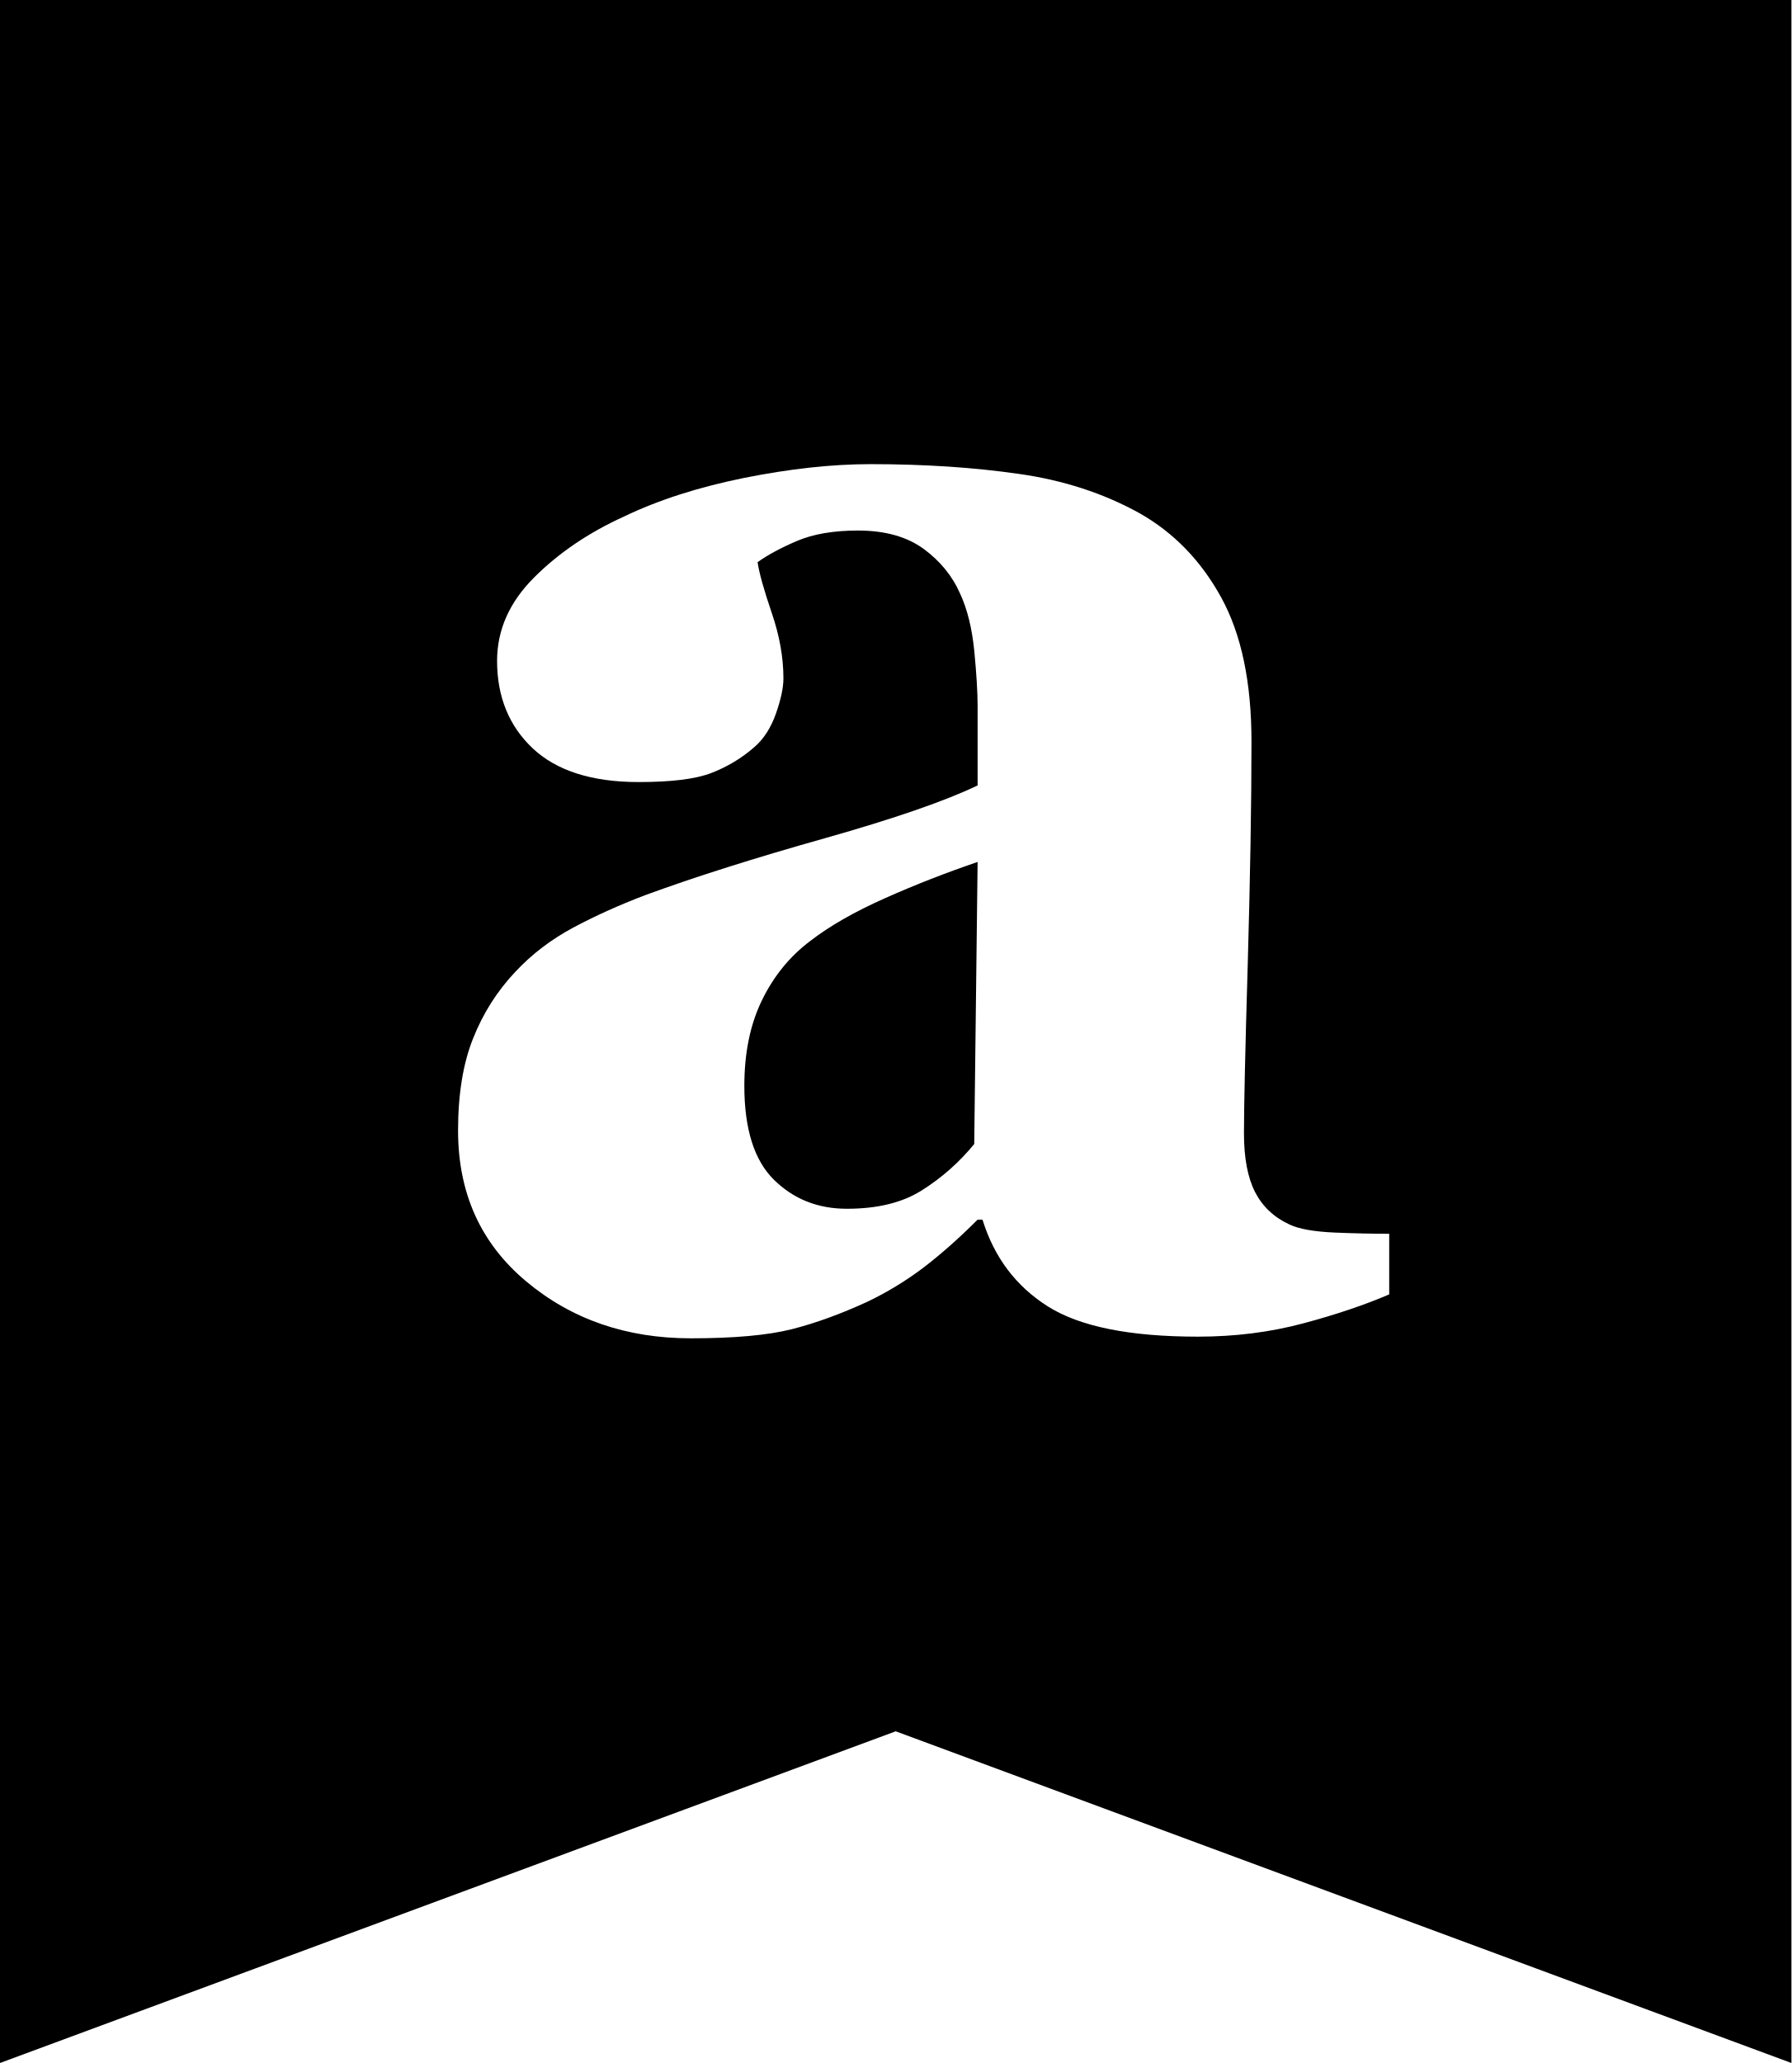
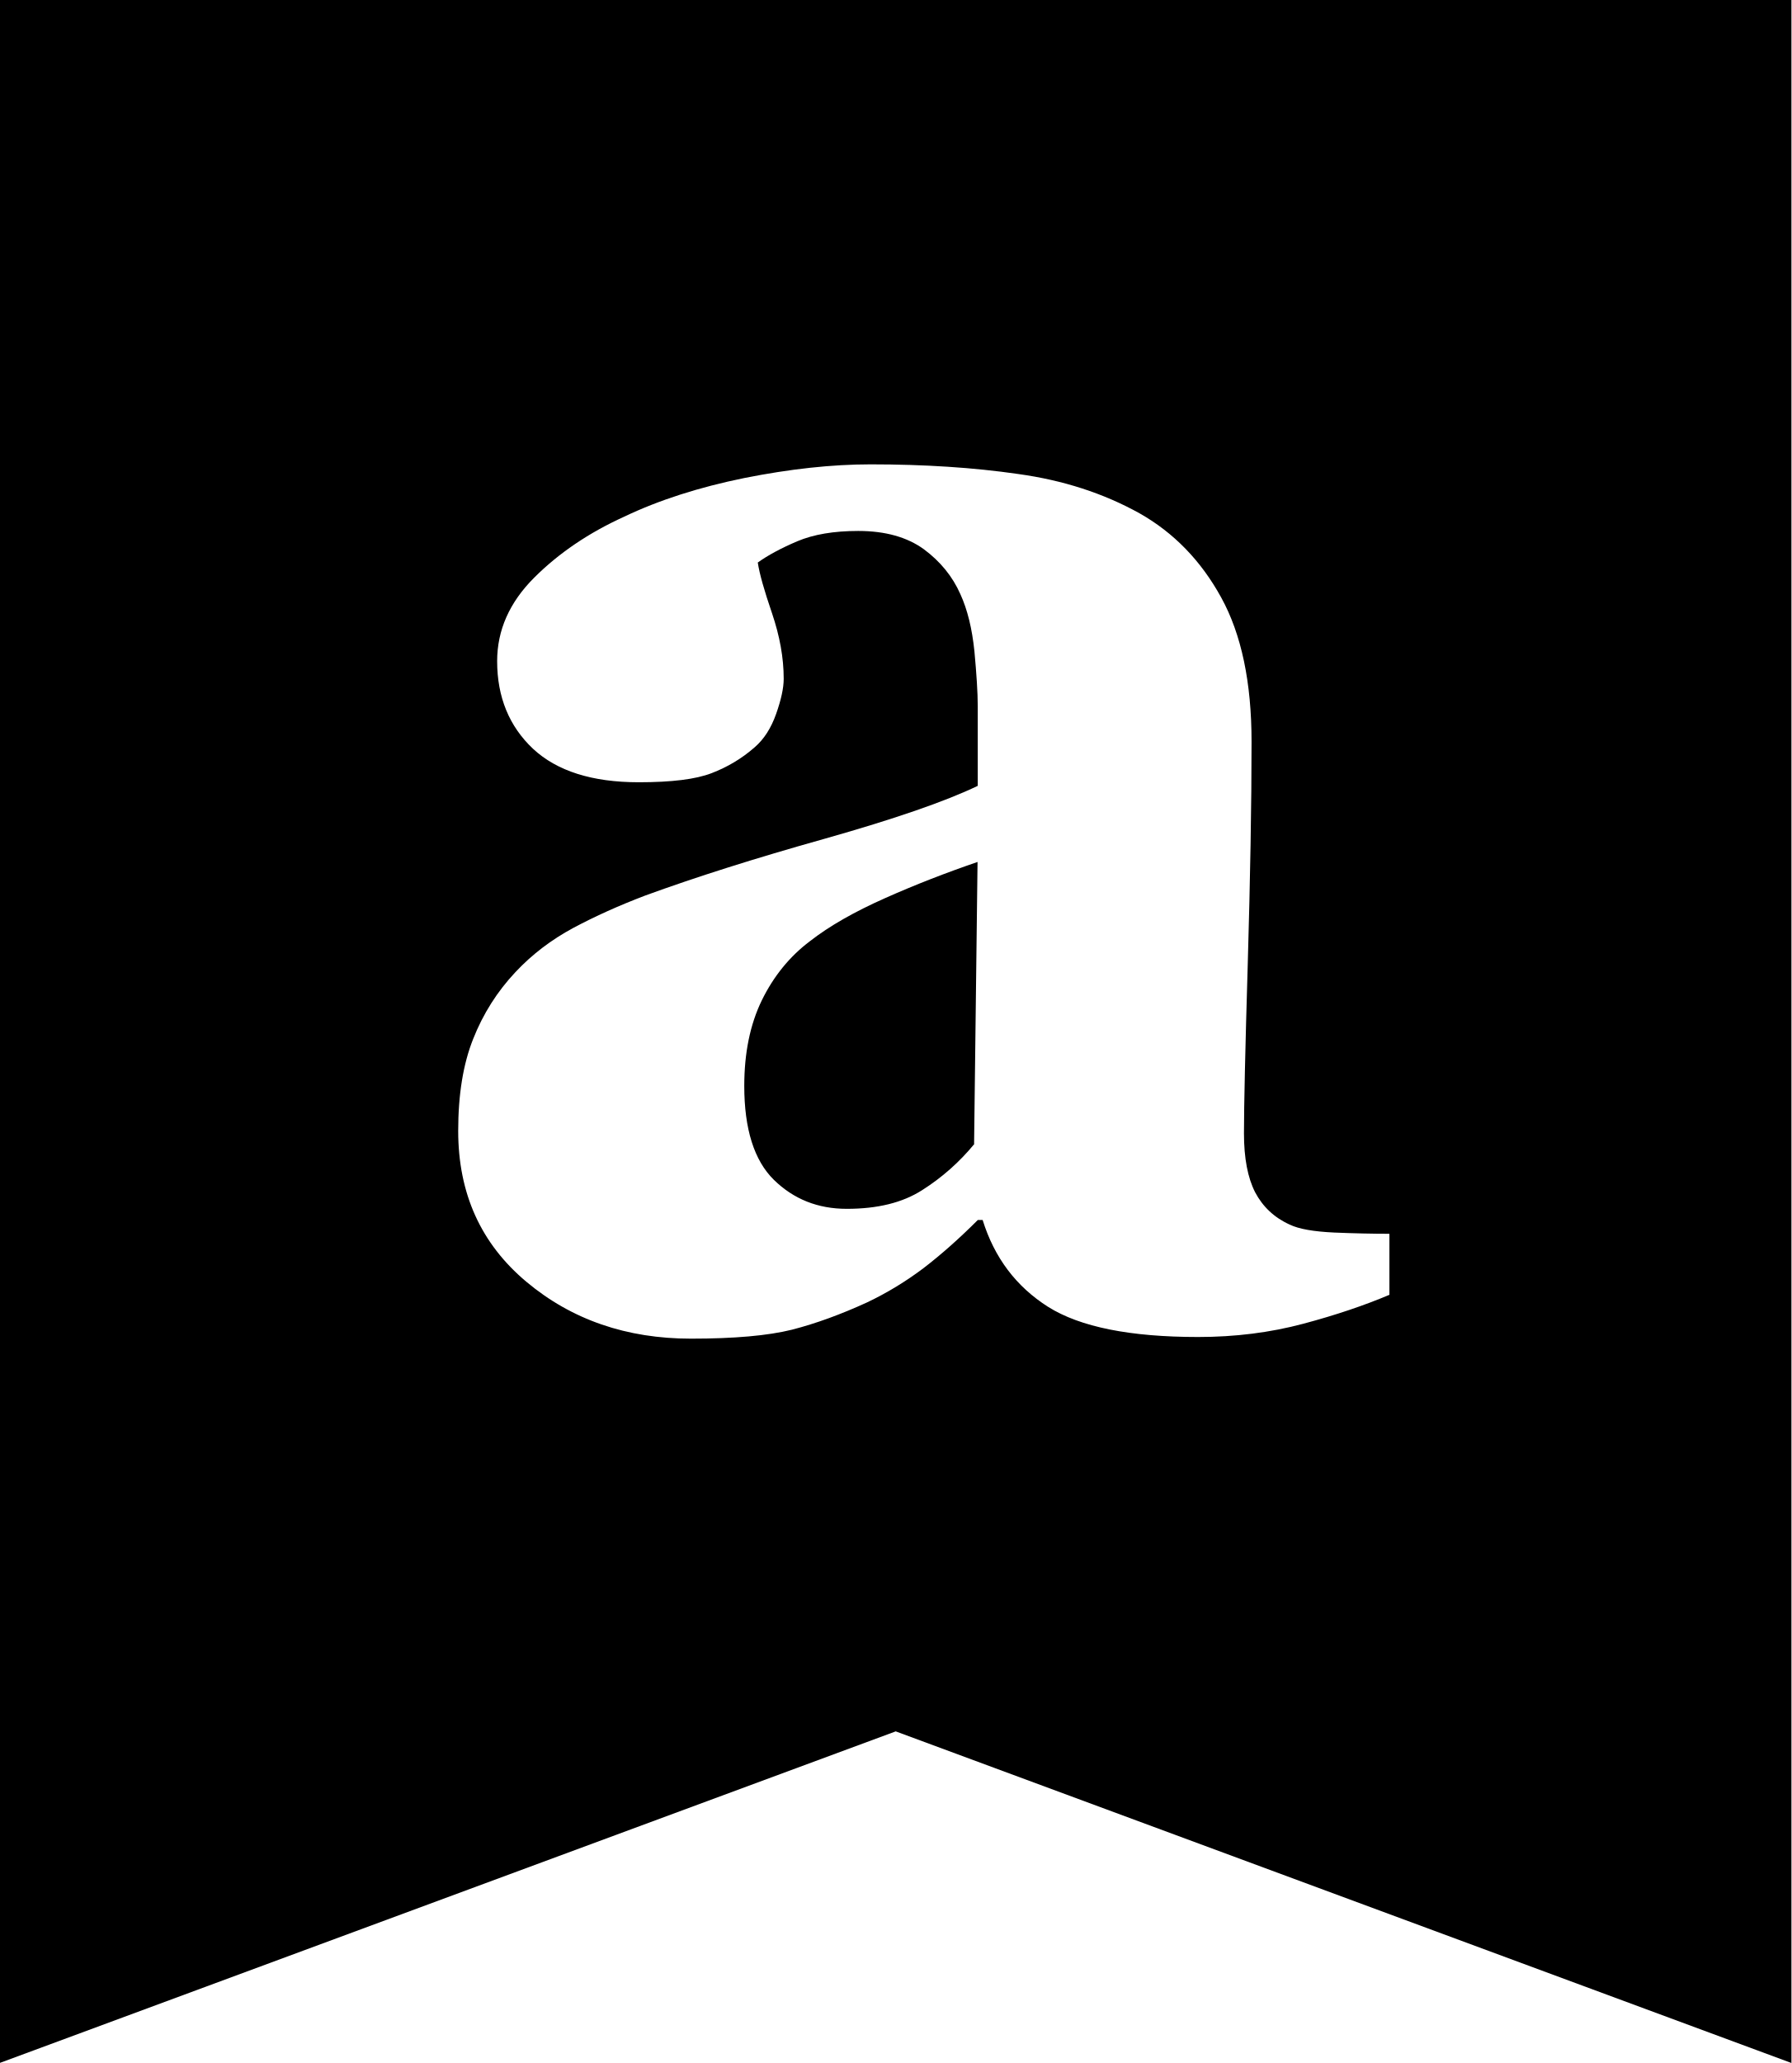
- <svg xmlns="http://www.w3.org/2000/svg" version="1.0" id="Layer_1" x="0px" y="0px" width="25.988px" height="29.922px" viewBox="0 0 25.988 29.922" enable-background="new 0 0 25.988 29.922" xml:space="preserve">
-   <path d="M0,0h25.988v29.922l-12.994-4.811L0,29.922V0z M20.154,17.895c-0.241,0-0.509-0.006-0.801-0.018  c-0.293-0.014-0.508-0.051-0.645-0.116c-0.225-0.103-0.391-0.26-0.5-0.469c-0.107-0.21-0.162-0.492-0.162-0.854  c0-0.394,0.018-1.211,0.055-2.457c0.035-1.244,0.054-2.318,0.054-3.226c0-0.858-0.146-1.556-0.439-2.089  c-0.294-0.535-0.688-0.941-1.186-1.223c-0.522-0.289-1.108-0.48-1.759-0.571c-0.649-0.093-1.365-0.14-2.143-0.14  c-0.562,0-1.172,0.068-1.83,0.199c-0.658,0.133-1.24,0.318-1.746,0.561C8.539,7.725,8.104,8.02,7.747,8.377  C7.39,8.734,7.211,9.137,7.211,9.586c0,0.521,0.174,0.946,0.52,1.271c0.346,0.323,0.857,0.486,1.533,0.486  c0.476,0,0.827-0.043,1.057-0.132c0.229-0.089,0.437-0.213,0.621-0.374c0.139-0.119,0.242-0.283,0.314-0.486  c0.072-0.205,0.109-0.375,0.109-0.512c0-0.306-0.057-0.621-0.17-0.951c-0.112-0.329-0.181-0.573-0.205-0.734  c0.145-0.104,0.335-0.207,0.572-0.308c0.236-0.101,0.532-0.151,0.885-0.151c0.394,0,0.711,0.09,0.952,0.266  c0.241,0.177,0.417,0.393,0.53,0.651c0.104,0.225,0.172,0.501,0.205,0.831c0.031,0.327,0.048,0.593,0.048,0.795v1.154  c-0.468,0.225-1.206,0.48-2.22,0.767c-1.013,0.285-1.881,0.56-2.604,0.825c-0.378,0.144-0.726,0.301-1.044,0.471  c-0.316,0.17-0.596,0.381-0.838,0.64c-0.265,0.281-0.47,0.604-0.614,0.969c-0.146,0.366-0.217,0.811-0.217,1.333  c0,0.909,0.329,1.637,0.989,2.189c0.658,0.551,1.455,0.825,2.387,0.825c0.627,0,1.115-0.044,1.465-0.132  c0.35-0.089,0.715-0.223,1.092-0.396c0.289-0.138,0.561-0.303,0.814-0.494c0.253-0.193,0.517-0.426,0.79-0.699h0.071  c0.169,0.546,0.484,0.965,0.949,1.259c0.465,0.293,1.19,0.438,2.176,0.438c0.536,0,1.045-0.064,1.525-0.192s0.896-0.269,1.25-0.421  V17.895z M14.133,16.593c-0.217,0.265-0.468,0.487-0.754,0.668c-0.286,0.183-0.65,0.271-1.094,0.271  c-0.419,0-0.771-0.139-1.057-0.42c-0.287-0.282-0.43-0.738-0.43-1.363c0-0.475,0.084-0.888,0.254-1.238  c0.169-0.349,0.403-0.638,0.701-0.862c0.281-0.218,0.644-0.425,1.087-0.622c0.442-0.197,0.89-0.371,1.342-0.525L14.133,16.593z" />
+ <svg xmlns="http://www.w3.org/2000/svg" version="1" width="25.988" height="29.922" viewBox="0 0 25.988 29.922">
+   <path d="M0 0h25.988v29.922l-12.994-4.81L0 29.92V0zm20.154 17.895c-.24 0-.51-.006-.8-.018-.294-.014-.51-.05-.646-.116-.225-.102-.39-.26-.5-.468-.107-.21-.162-.492-.162-.854 0-.394.018-1.21.055-2.457.036-1.243.055-2.317.055-3.225 0-.858-.146-1.556-.44-2.09-.293-.534-.687-.94-1.185-1.222-.522-.29-1.108-.48-1.76-.57-.648-.094-1.364-.14-2.142-.14-.562 0-1.172.067-1.83.198-.658.134-1.24.32-1.746.562-.513.233-.948.528-1.305.885s-.536.76-.536 1.21c0 .52.175.945.52 1.27.347.323.858.486 1.534.486.476 0 .827-.043 1.057-.132.23-.088.438-.212.622-.373.14-.12.242-.283.314-.486.072-.204.11-.374.11-.51 0-.307-.058-.622-.17-.952-.113-.33-.182-.573-.206-.734.145-.104.335-.207.572-.308.236-.1.532-.15.885-.15.394 0 .71.09.952.265.24.178.416.394.53.652.103.225.17.5.204.83.03.328.048.594.048.796v1.154c-.468.225-1.206.48-2.22.767-1.013.284-1.88.56-2.604.824-.378.144-.726.3-1.044.47-.316.17-.596.382-.838.64-.265.282-.47.605-.614.97-.146.366-.217.81-.217 1.333 0 .91.33 1.637.99 2.19.657.55 1.454.824 2.386.824.628 0 1.116-.043 1.466-.13.35-.09.715-.224 1.092-.397.29-.138.56-.303.814-.494.253-.194.517-.427.79-.7h.07c.17.546.485.965.95 1.26.465.292 1.19.437 2.176.437.536 0 1.045-.064 1.525-.192s.896-.27 1.25-.42v-.88zm-6.02-1.302c-.218.265-.47.487-.755.668-.287.184-.65.272-1.095.272-.42 0-.77-.14-1.057-.42-.287-.282-.43-.738-.43-1.363 0-.476.084-.89.254-1.24.17-.348.403-.637.7-.86.282-.22.645-.426 1.088-.623.442-.197.89-.37 1.342-.525l-.05 4.09z" />
</svg>
